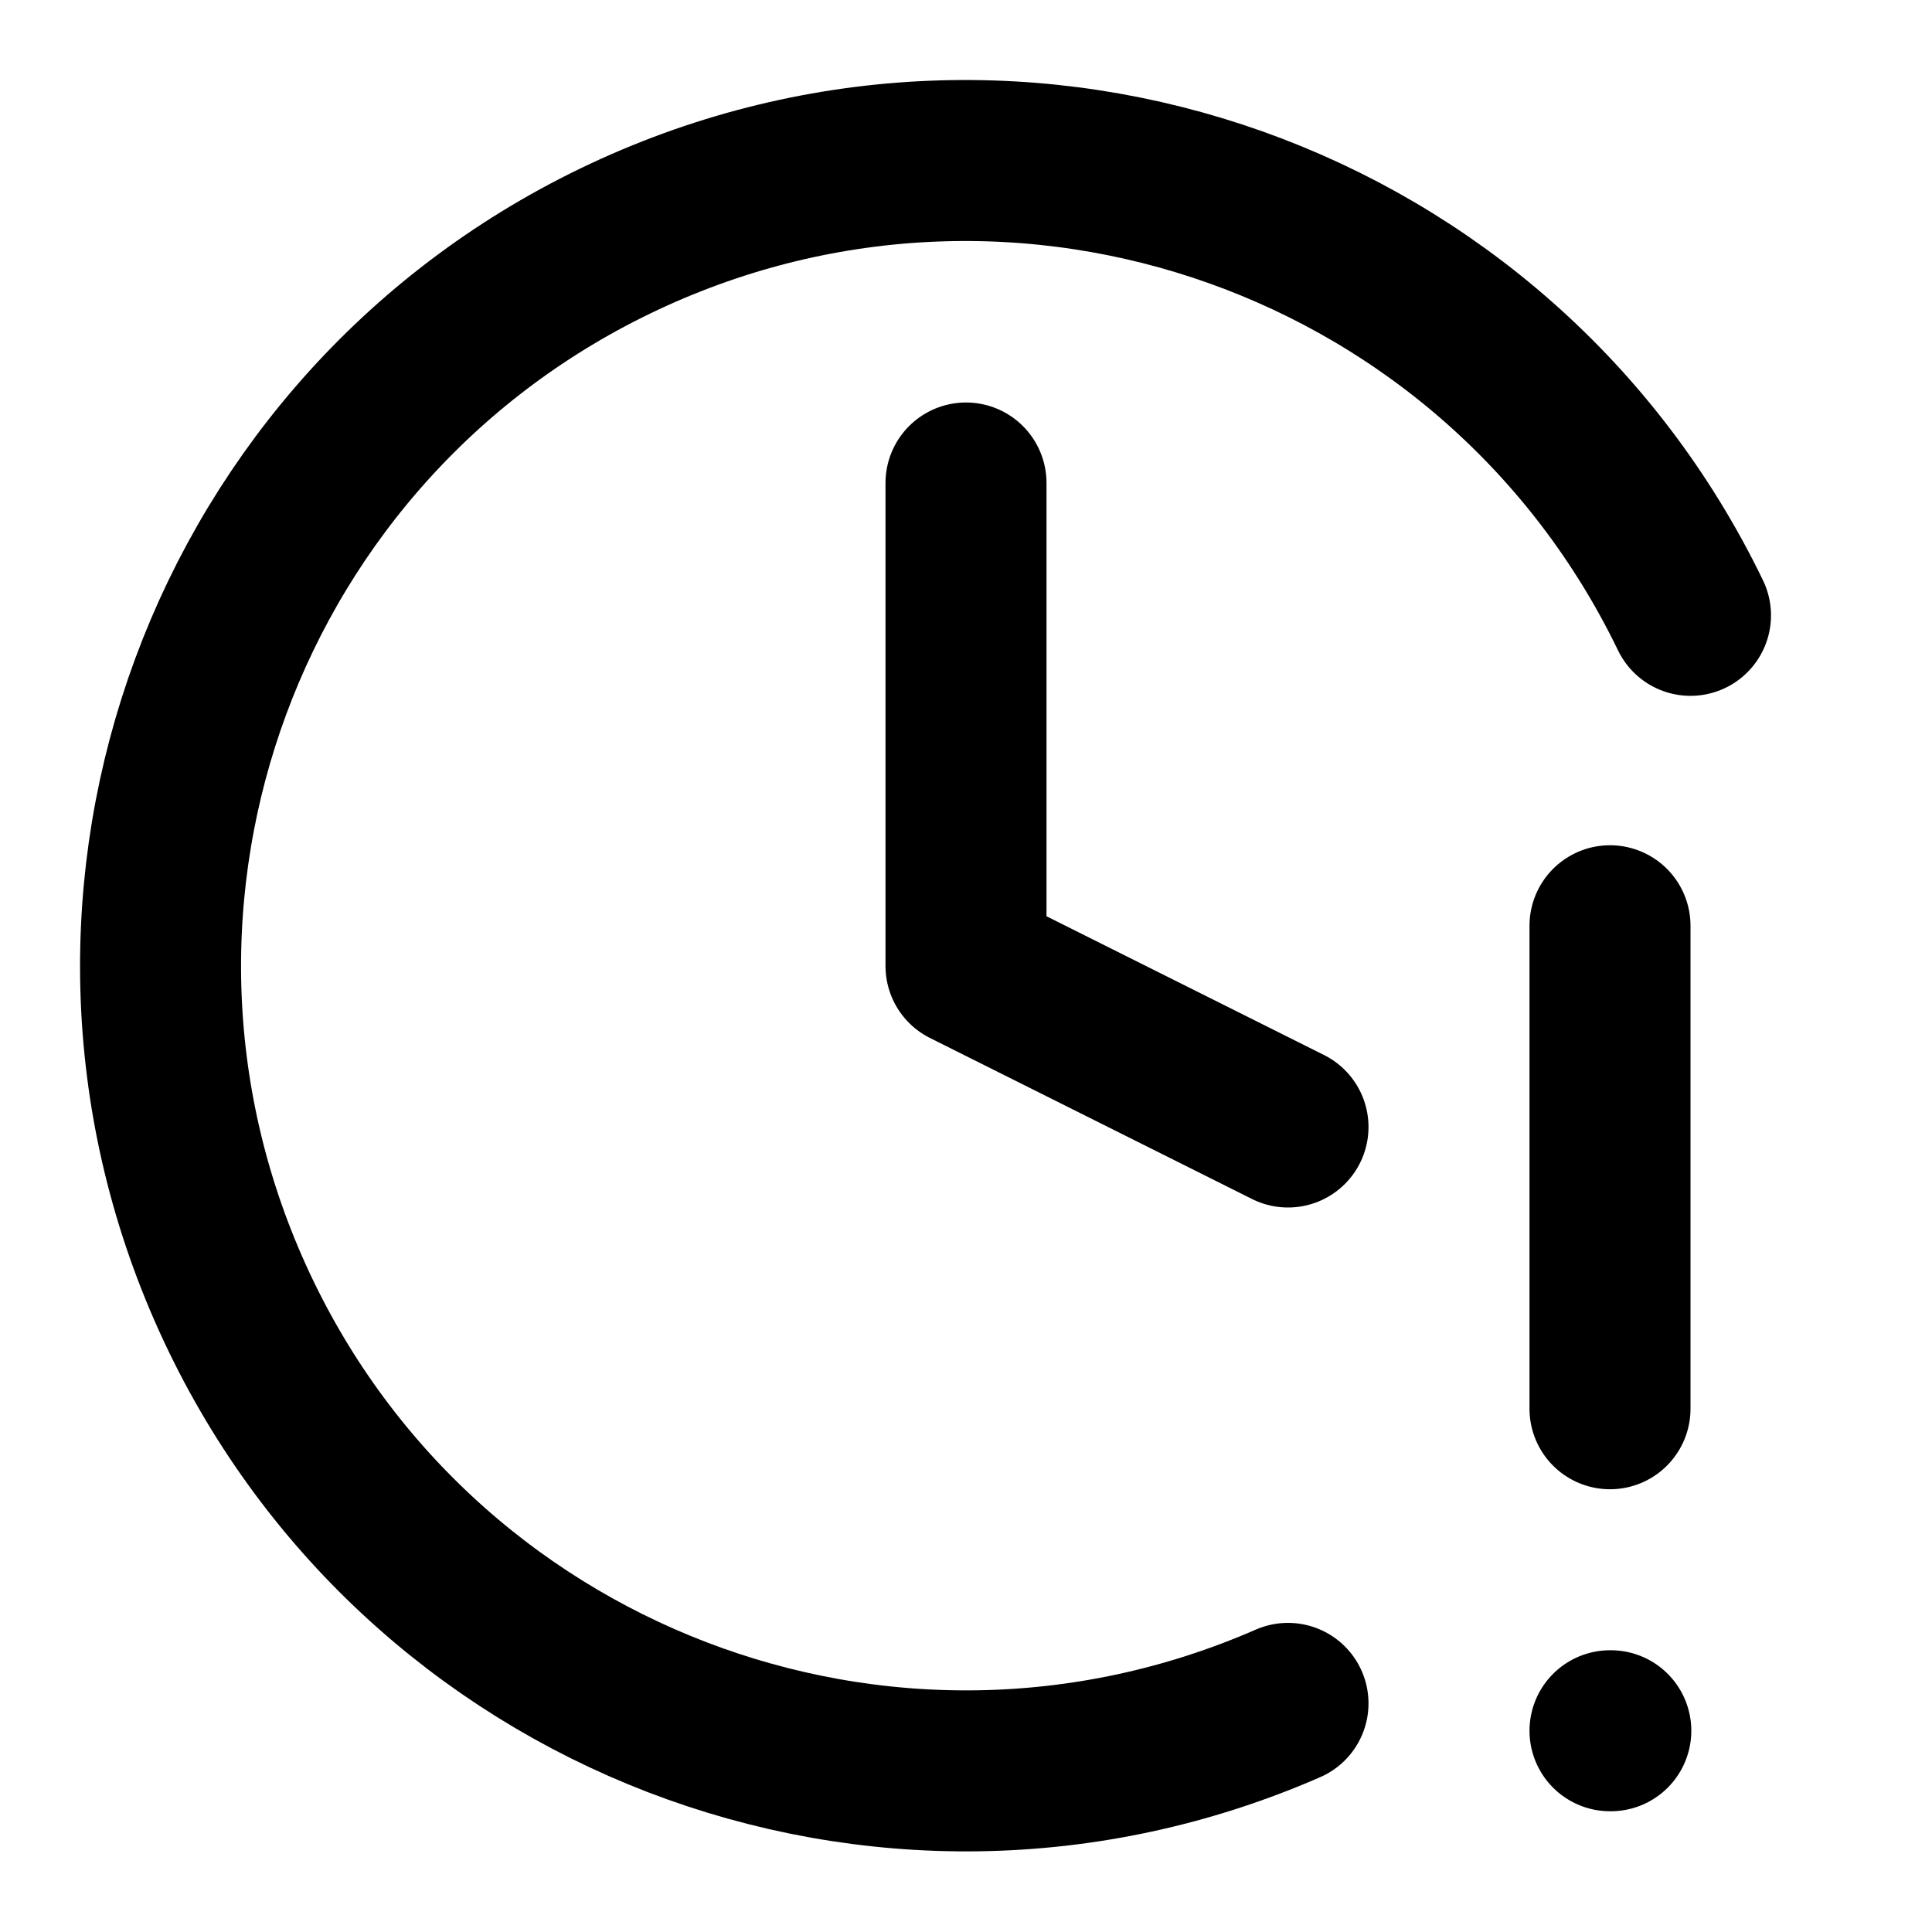
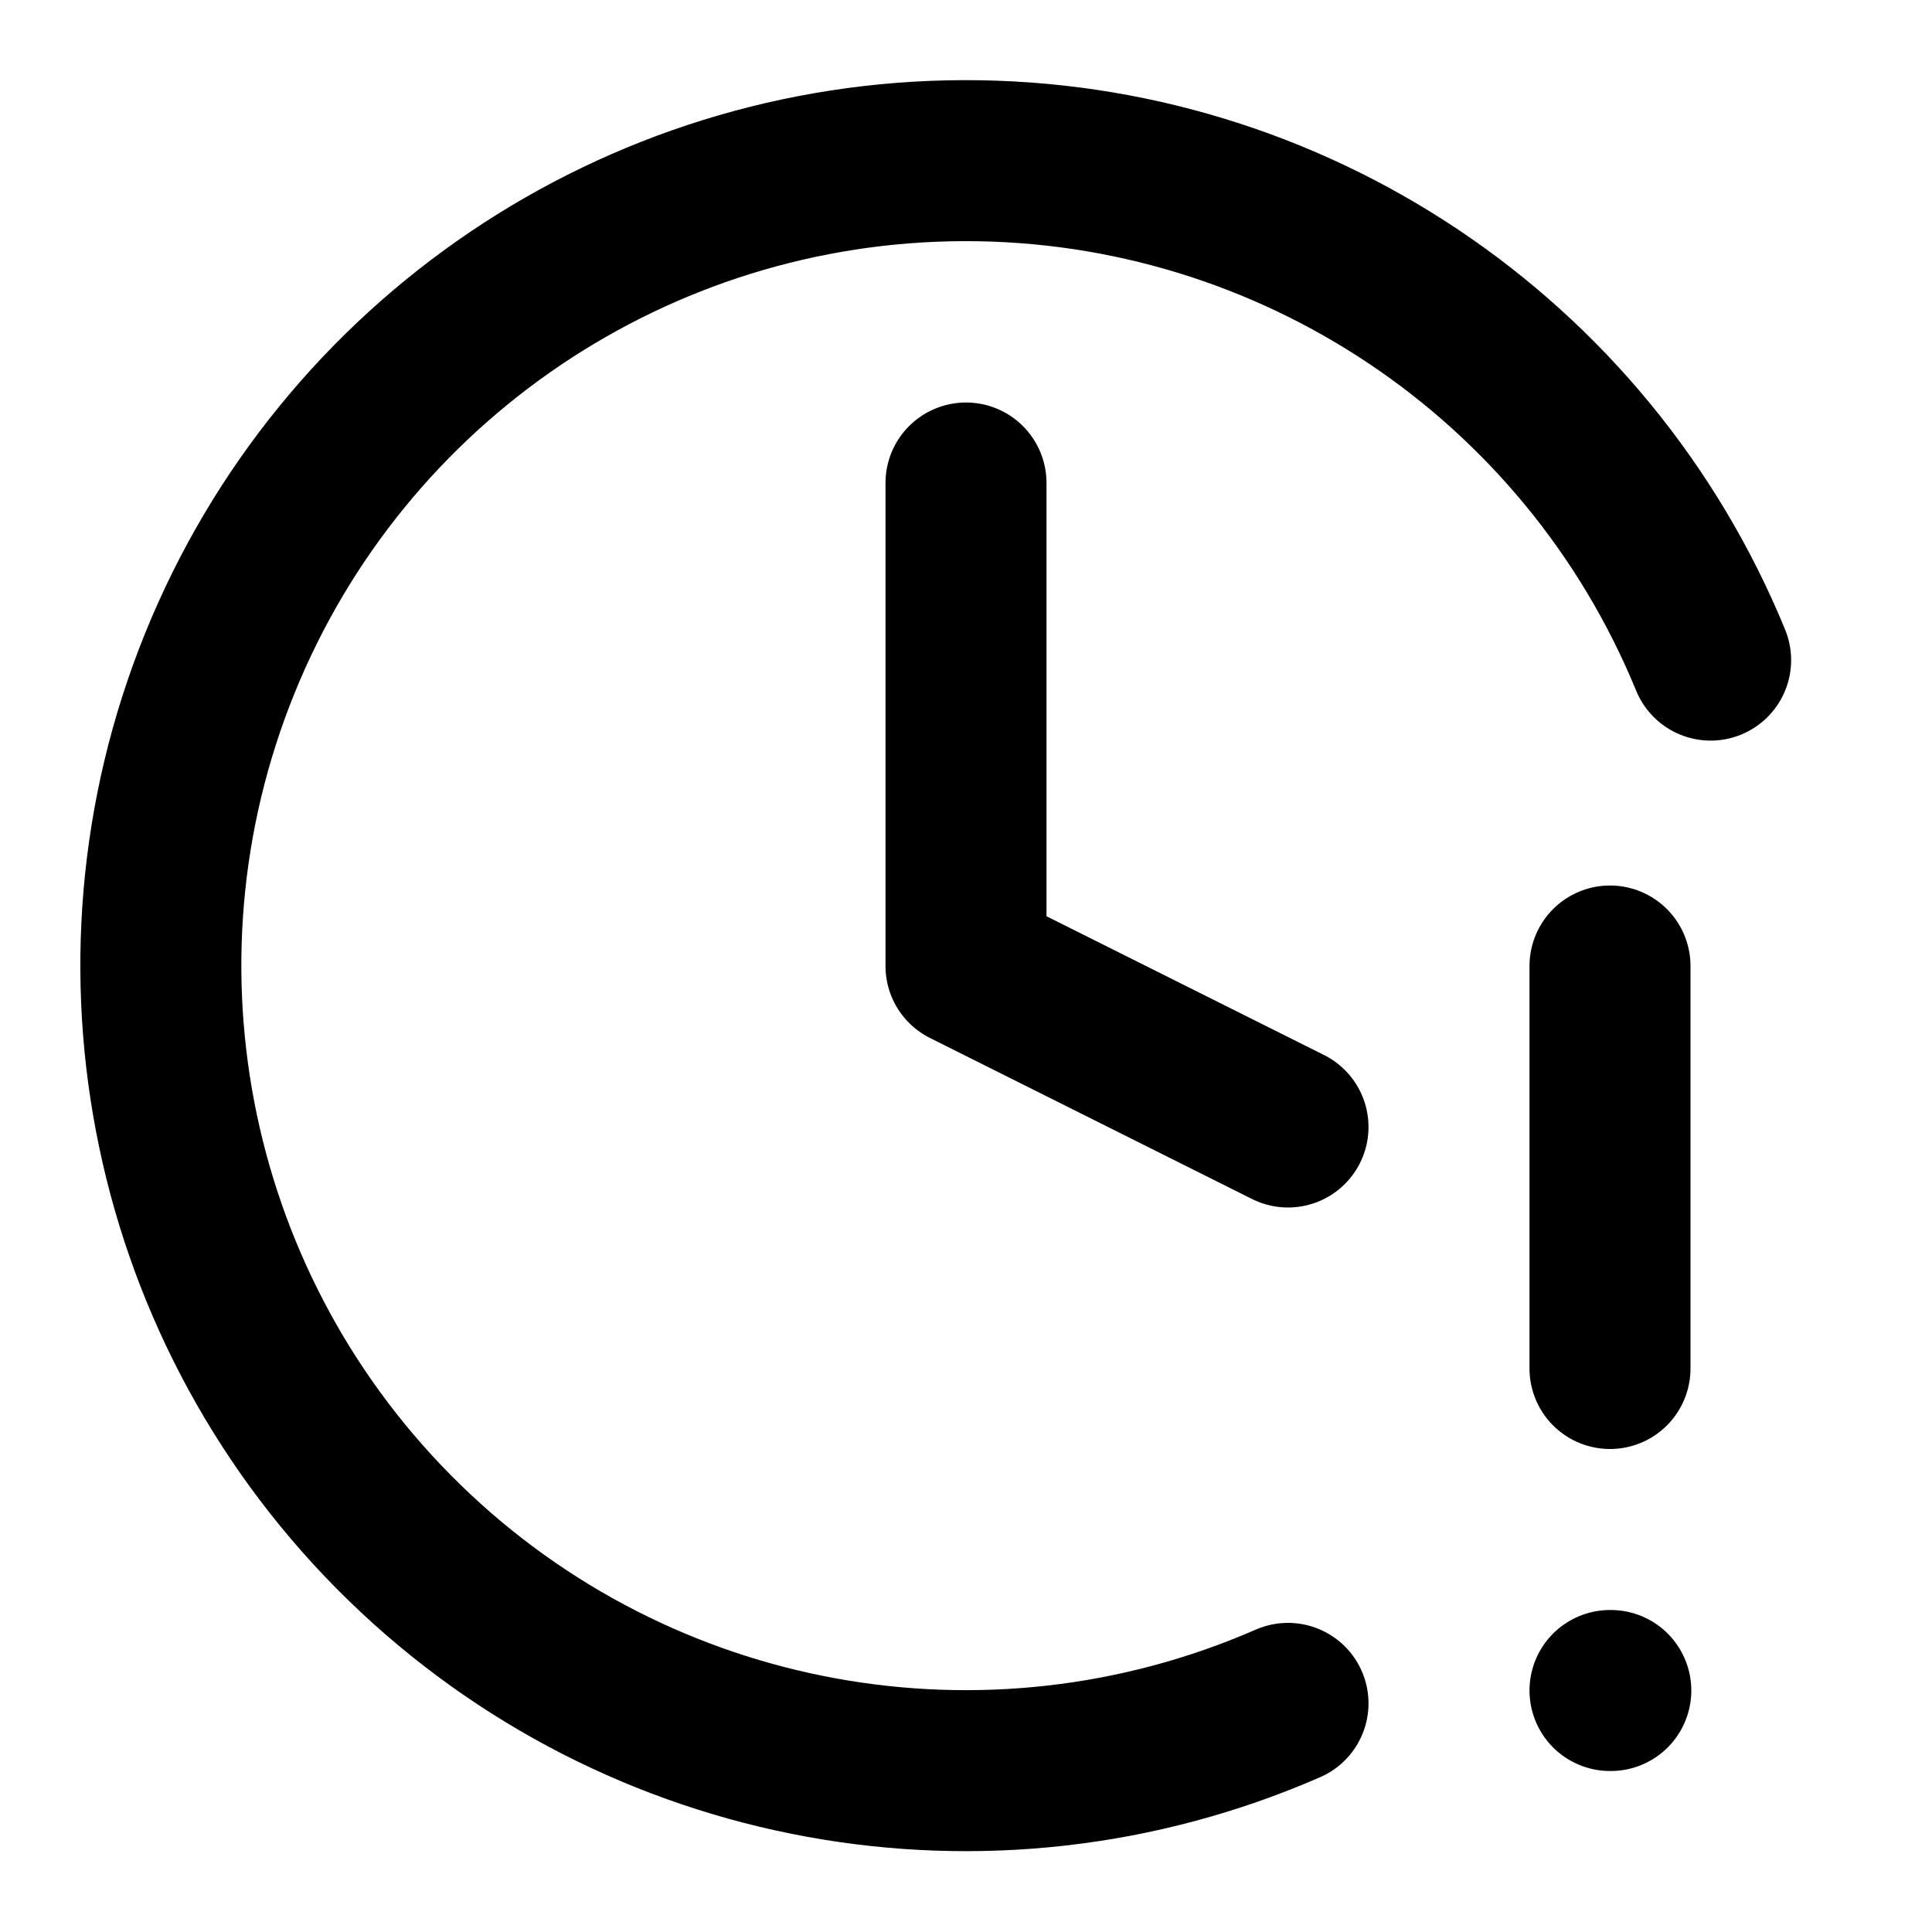
<svg xmlns="http://www.w3.org/2000/svg" viewBox="0 0 24 24" fill="none" stroke="currentColor" stroke-width="2" stroke-linecap="round" stroke-linejoin="round">
  <path d="M12 6v6l4 2" />
-   <path d="M16 21.16a10 10 0 1 1 5-13.516" />
-   <path d="M20 11.5v6" />
-   <path d="M20 21.5h.01" />
+   <path d="M20 12v5" />
+   <path d="M20 21h.01" />
+   <path d="M21.25 8.2A10 10 0 1 0 16 21.16" />
</svg>
